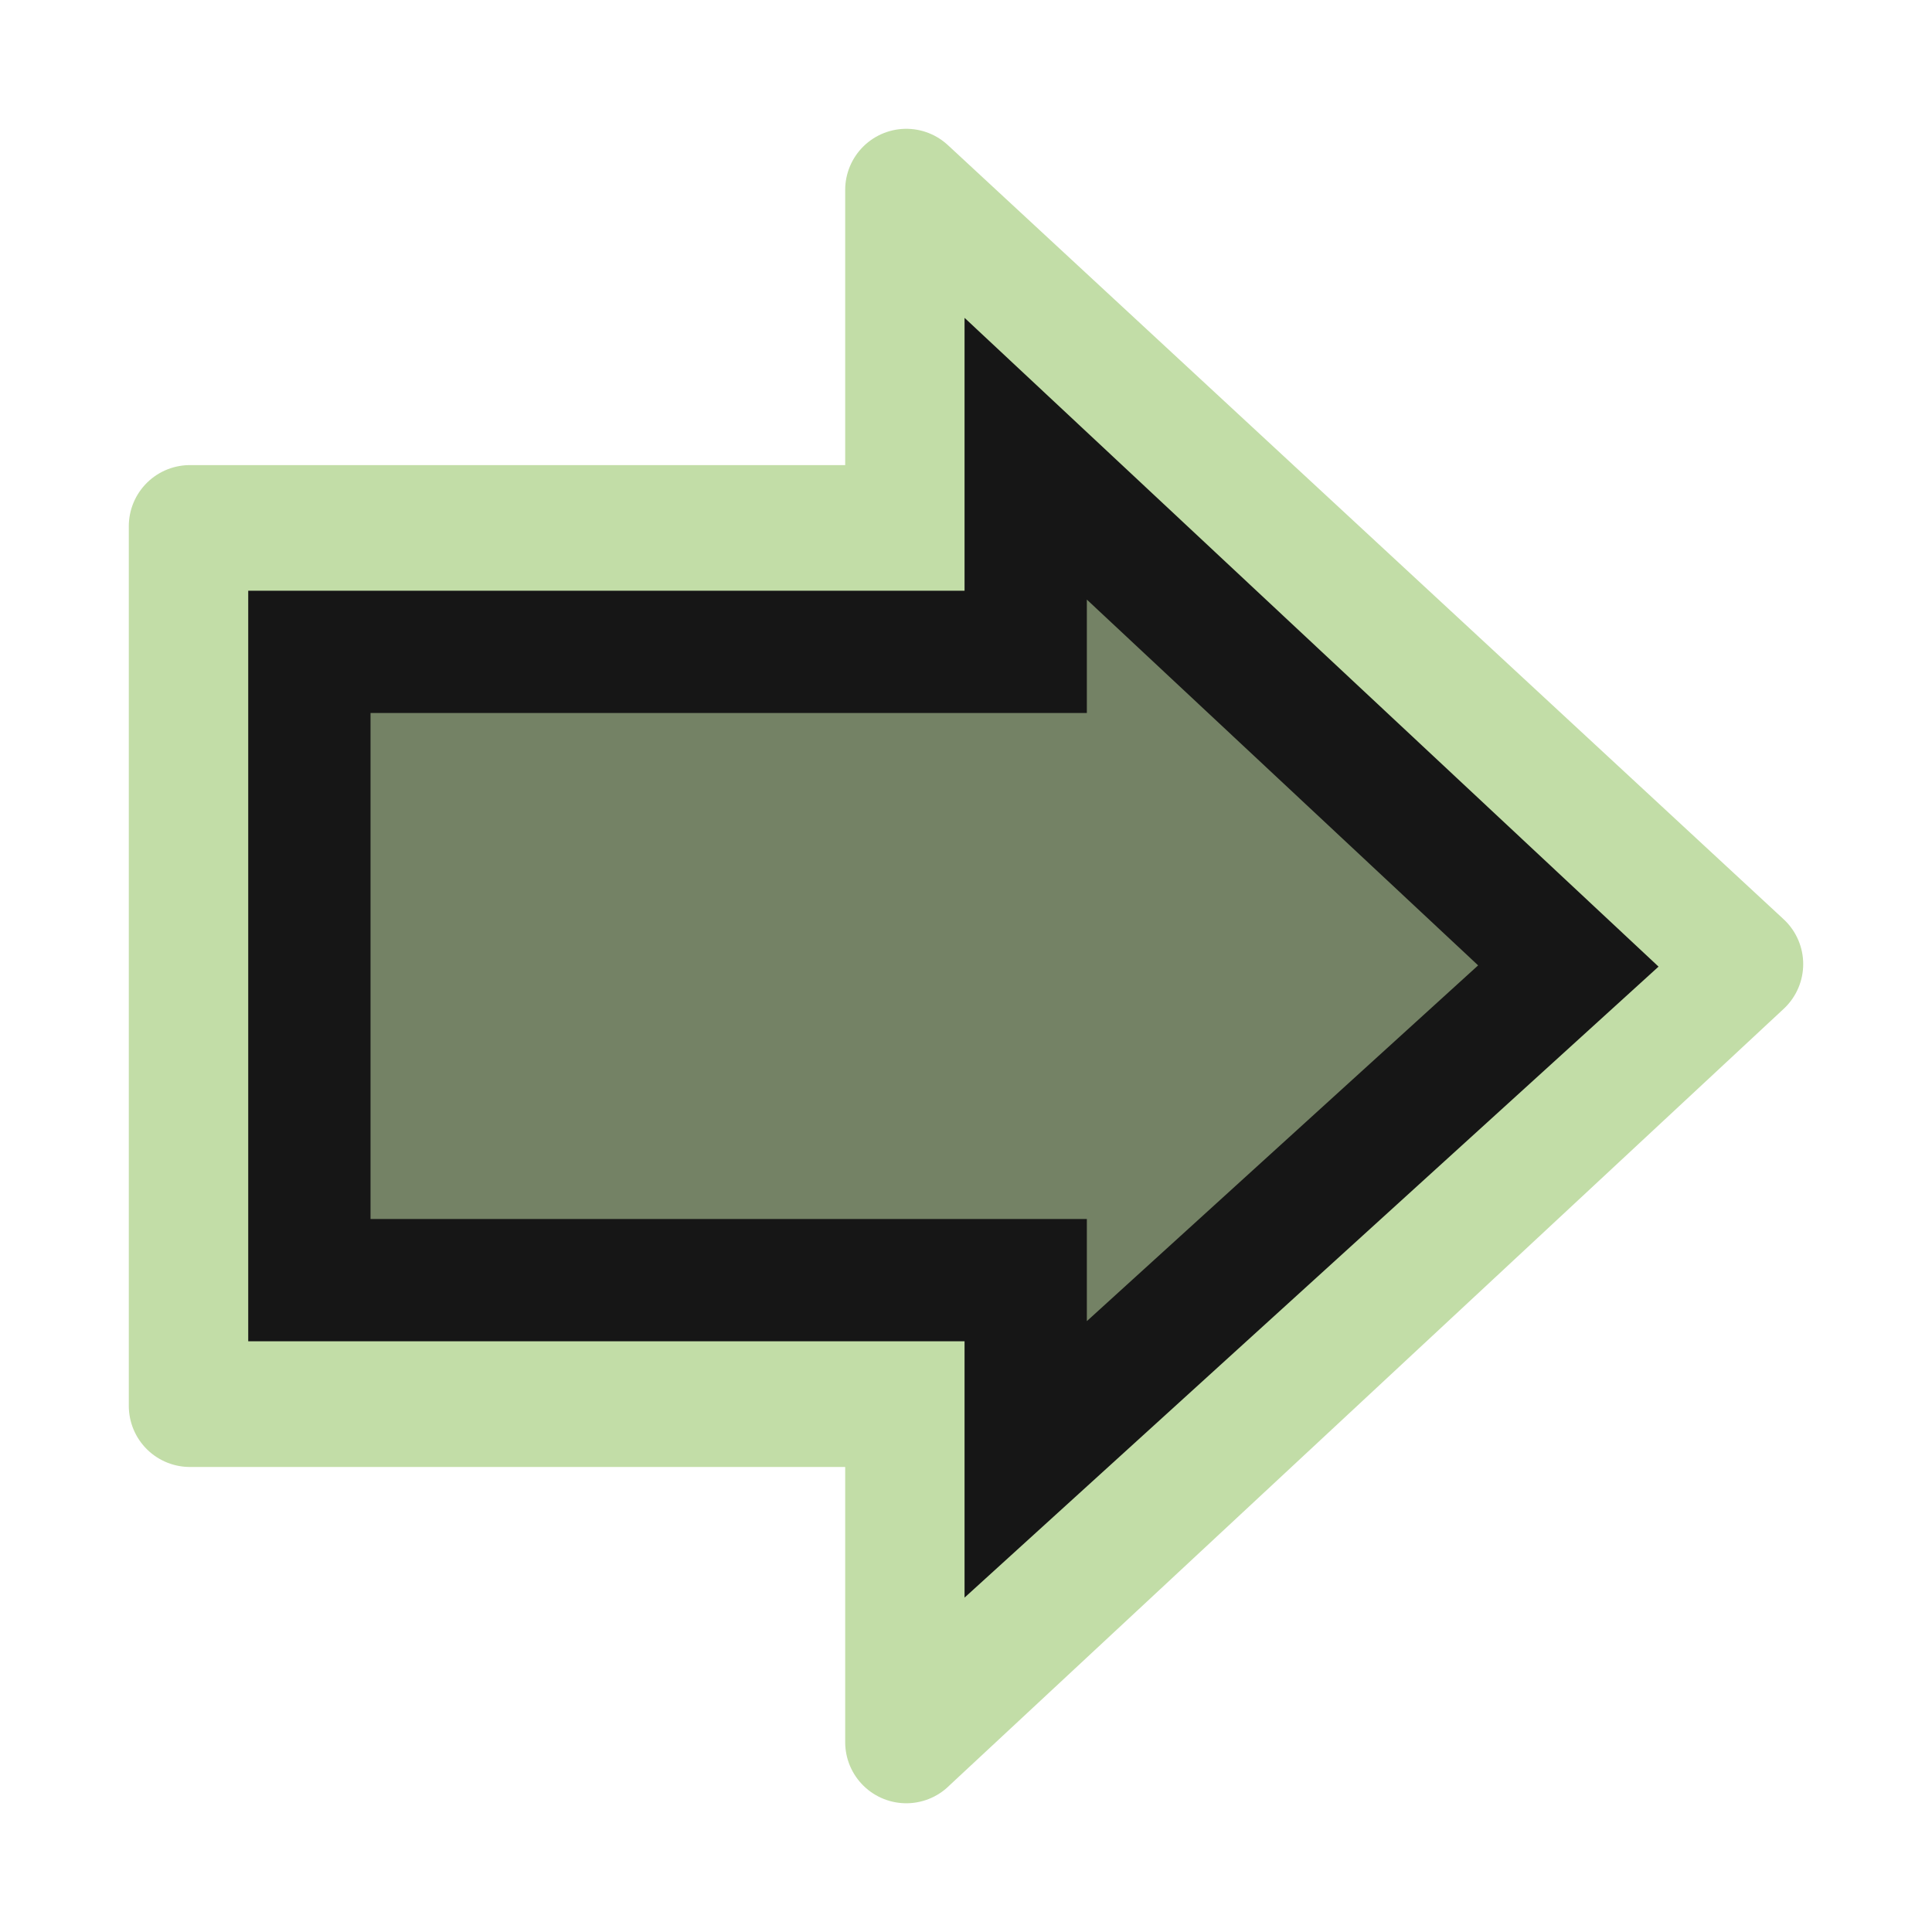
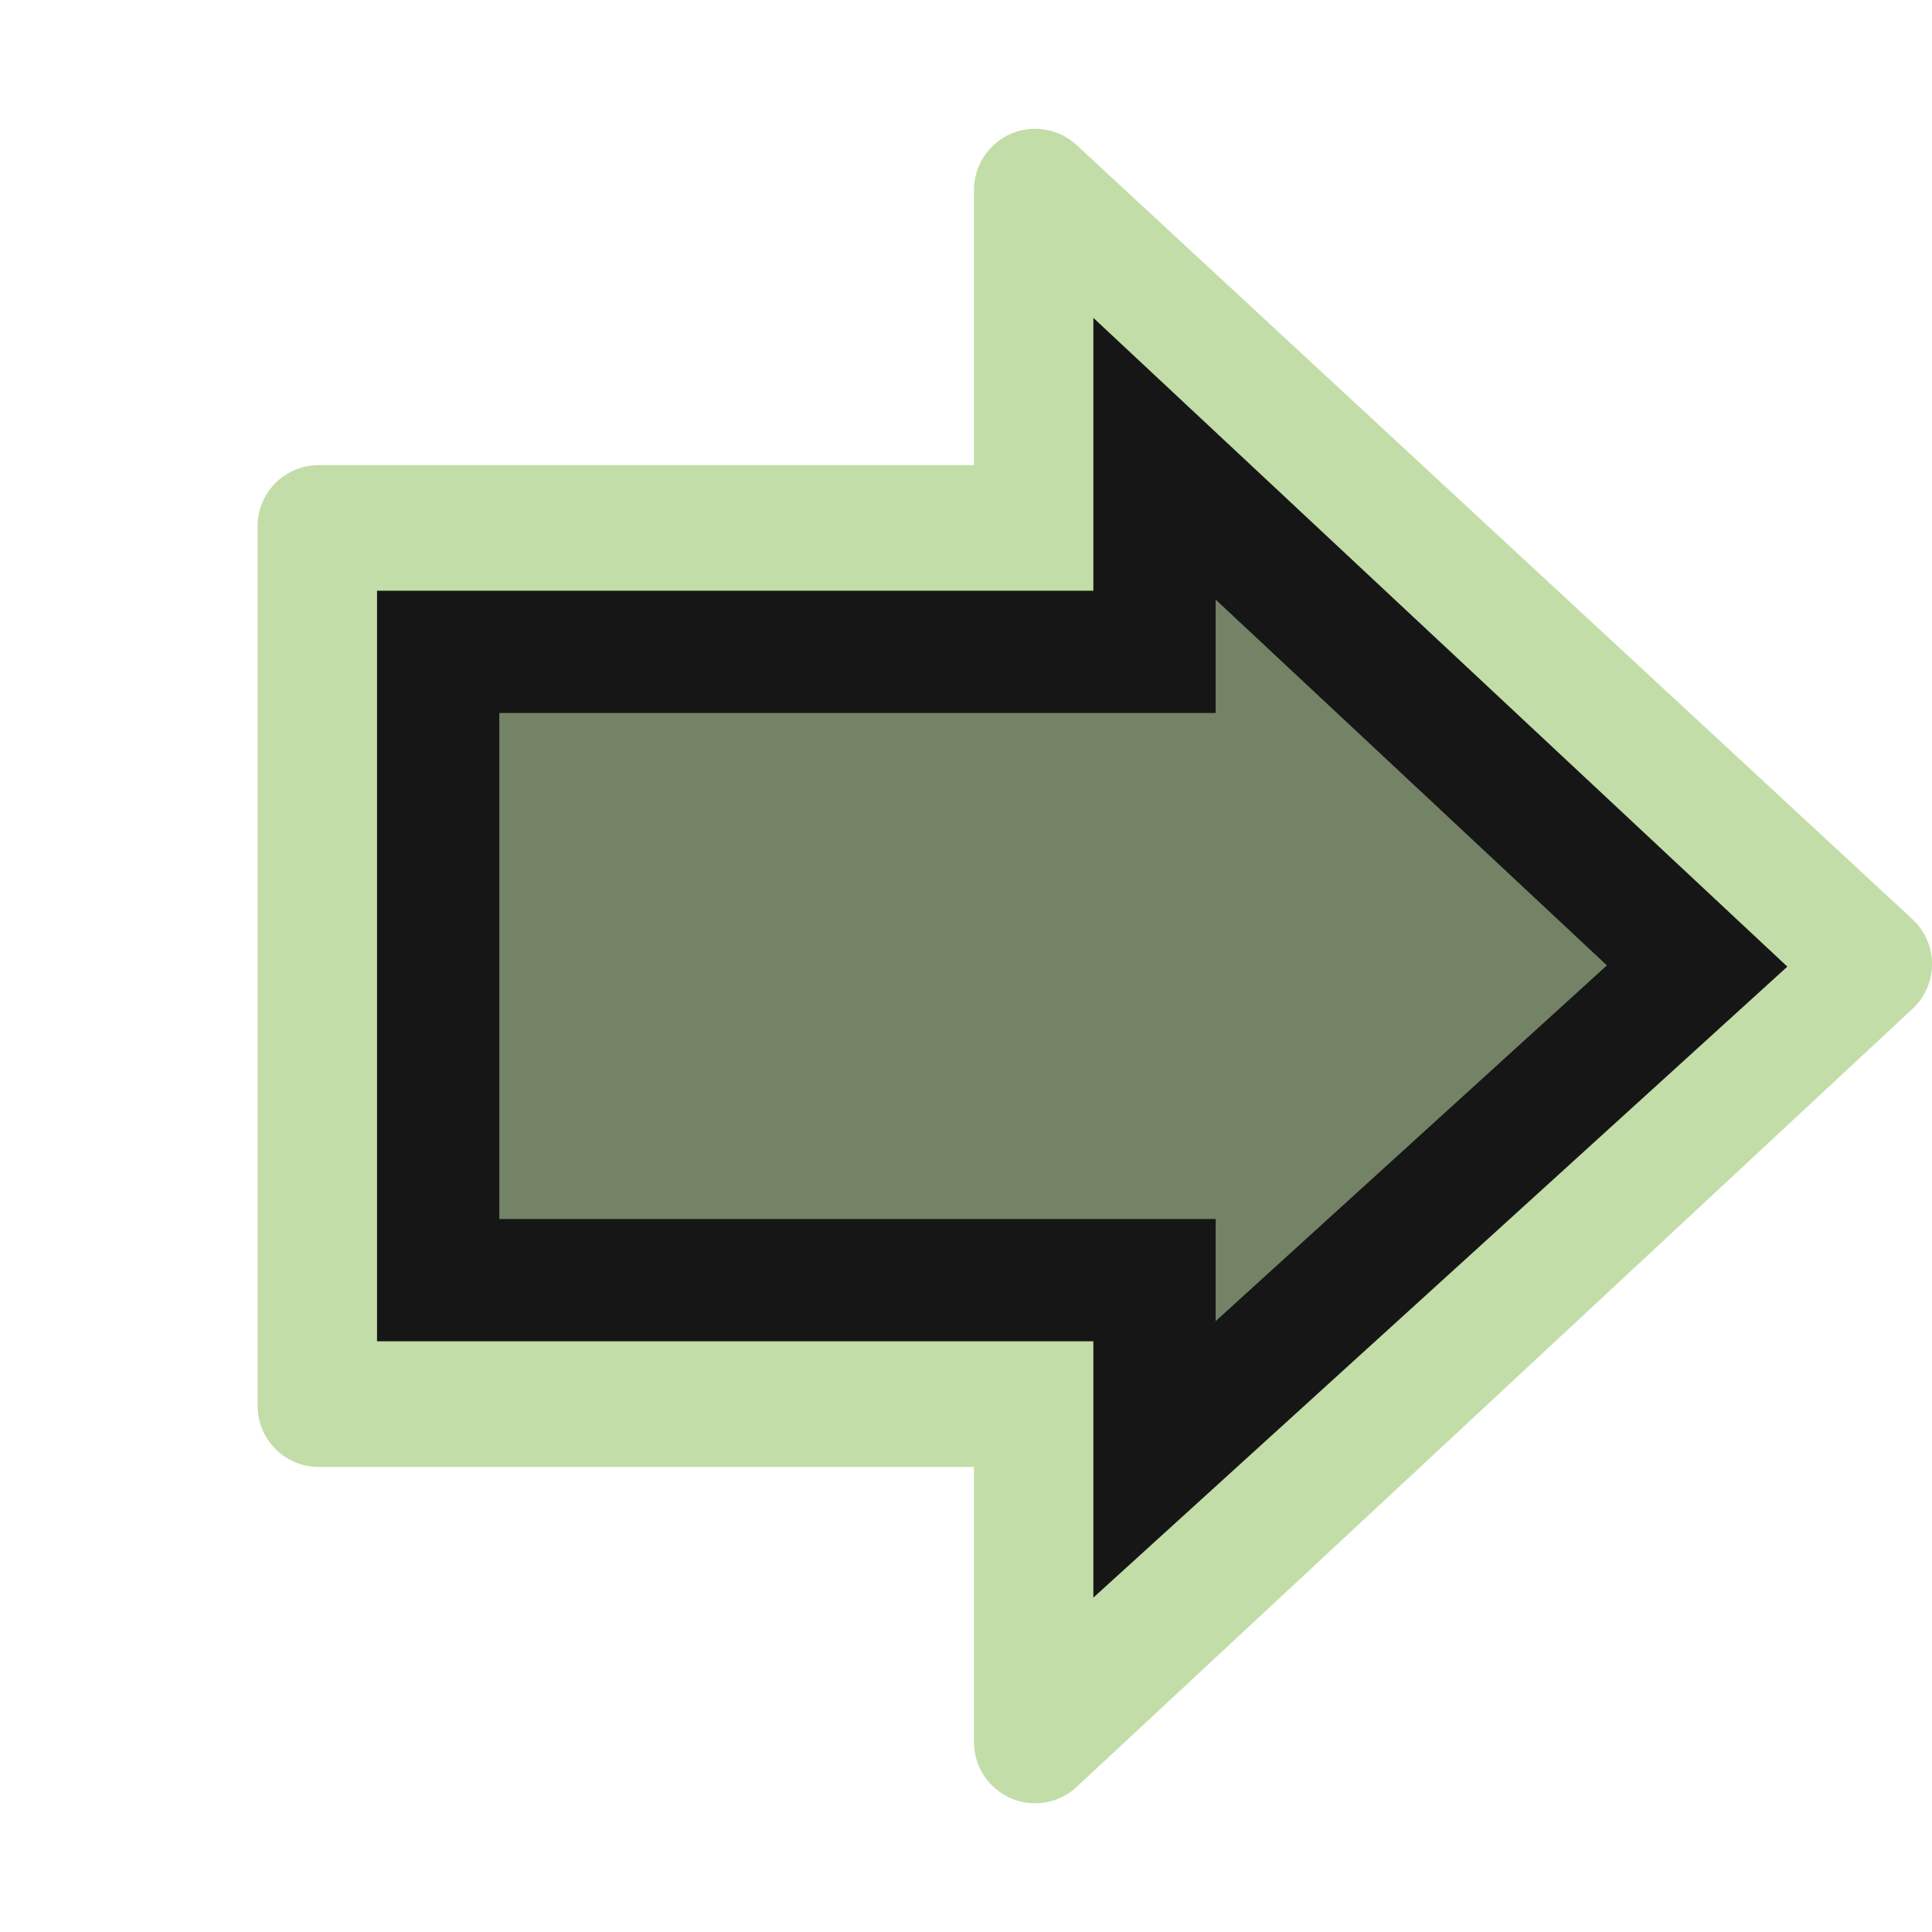
<svg xmlns="http://www.w3.org/2000/svg" xmlns:ns1="http://www.openswatchbook.org/uri/2009/osb" xmlns:xlink="http://www.w3.org/1999/xlink" version="1.1" id="svg2504" height="30" width="30">
  <defs id="defs2506">
    <linearGradient id="linearGradient4194" ns1:paint="solid">
      <stop style="stop-color:#ffffff;stop-opacity:1;" offset="0" id="stop4196" />
    </linearGradient>
    <linearGradient id="linearGradient5105-262-943-861">
      <stop offset="0" id="stop2487" style="stop-color:#0d0d0d;stop-opacity:1;" />
      <stop offset="1" id="stop2489" style="stop-color:#0d0d0d;stop-opacity:0;" />
    </linearGradient>
    <radialGradient xlink:href="#linearGradient5105-262-943-861" id="radialGradient2502" gradientUnits="userSpaceOnUse" gradientTransform="matrix(1,0,0,0.282946,0,13.64644)" cx="11.25" cy="19.031" fx="11.25" fy="19.031" r="8.062" />
    <linearGradient id="linearGradient2264">
      <stop style="stop-color:#accd8a;stop-opacity:1;" offset="0" id="stop2266" />
      <stop style="stop-color:#c2dda7;stop-opacity:1;" offset="1" id="stop2268" />
    </linearGradient>
    <filter id="filter3110" height="1" width="1" y="0" x="0" style="color-interpolation-filters:sRGB">
      <feColorMatrix id="feColorMatrix3112" type="saturate" values="0" result="result1" />
      <feFlood id="feFlood3114" flood-color="rgb(9,111,152)" result="result2" />
      <feBlend id="feBlend3116" in2="result1" mode="screen" result="result2" />
      <feComposite id="feComposite3118" in2="SourceGraphic" operator="in" in="result2" />
    </filter>
    <filter id="filter3120" height="1" width="1" y="0" x="0" style="color-interpolation-filters:sRGB">
      <feColorMatrix id="feColorMatrix3122" type="saturate" values="0" result="result1" />
      <feFlood id="feFlood3124" flood-color="rgb(9,111,152)" result="result2" />
      <feBlend id="feBlend3126" in2="result1" mode="screen" result="result2" />
      <feComposite id="feComposite3128" in2="SourceGraphic" operator="in" in="result2" />
    </filter>
  </defs>
  <g id="layer1" transform="translate(0,14)">
-     <path id="path3288" d="M 14.073,13.051 27.051,0.97 14.073,-11.051 l 0,5.222 -11.124,0 0,13.659 11.124,0 0,5.222 z" style="display:inline;overflow:visible;visibility:visible;fill:#c2dda7;fill-opacity:1;fill-rule:nonzero;stroke:#c2dda7;stroke-width:1.898;stroke-linecap:round;stroke-linejoin:round;stroke-miterlimit:4;stroke-dasharray:none;stroke-dashoffset:0;stroke-opacity:1;marker:none;marker-start:none;marker-mid:none;marker-end:none" />
-     <path id="path3290" d="m 15.927,8.661 8.426,-7.661 -8.426,-7.877 0,2.999 -11.123,0 0,9.756 11.123,0 0,2.783 z" style="display:inline;overflow:visible;visibility:visible;opacity:1;fill:#161616;fill-opacity:0.455;fill-rule:evenodd;stroke:#161616;stroke-width:1.899;stroke-linecap:butt;stroke-linejoin:miter;stroke-miterlimit:4;stroke-dasharray:none;stroke-dashoffset:0;stroke-opacity:1;marker:none;marker-start:none;marker-mid:none;marker-end:none" />
+     <path id="path3288" d="M 16.073,13.051 29.051,0.97 16.073,-11.051 l 0,5.222 -11.124,0 0,13.659 11.124,0 0,5.222 z" style="display:inline;overflow:visible;visibility:visible;fill:#c2dda7;fill-opacity:1;fill-rule:nonzero;stroke:#c2dda7;stroke-width:1.898;stroke-linecap:round;stroke-linejoin:round;stroke-miterlimit:4;stroke-dasharray:none;stroke-dashoffset:0;stroke-opacity:1;marker:none;marker-start:none;marker-mid:none;marker-end:none" />
+     <path id="path3290" d="m 17.927,8.661 8.426,-7.661 -8.426,-7.877 0,2.999 -11.123,0 0,9.756 11.123,0 0,2.783 z" style="display:inline;overflow:visible;visibility:visible;opacity:1;fill:#161616;fill-opacity:0.455;fill-rule:evenodd;stroke:#161616;stroke-width:1.899;stroke-linecap:butt;stroke-linejoin:miter;stroke-miterlimit:4;stroke-dasharray:none;stroke-dashoffset:0;stroke-opacity:1;marker:none;marker-start:none;marker-mid:none;marker-end:none" />
  </g>
</svg>
